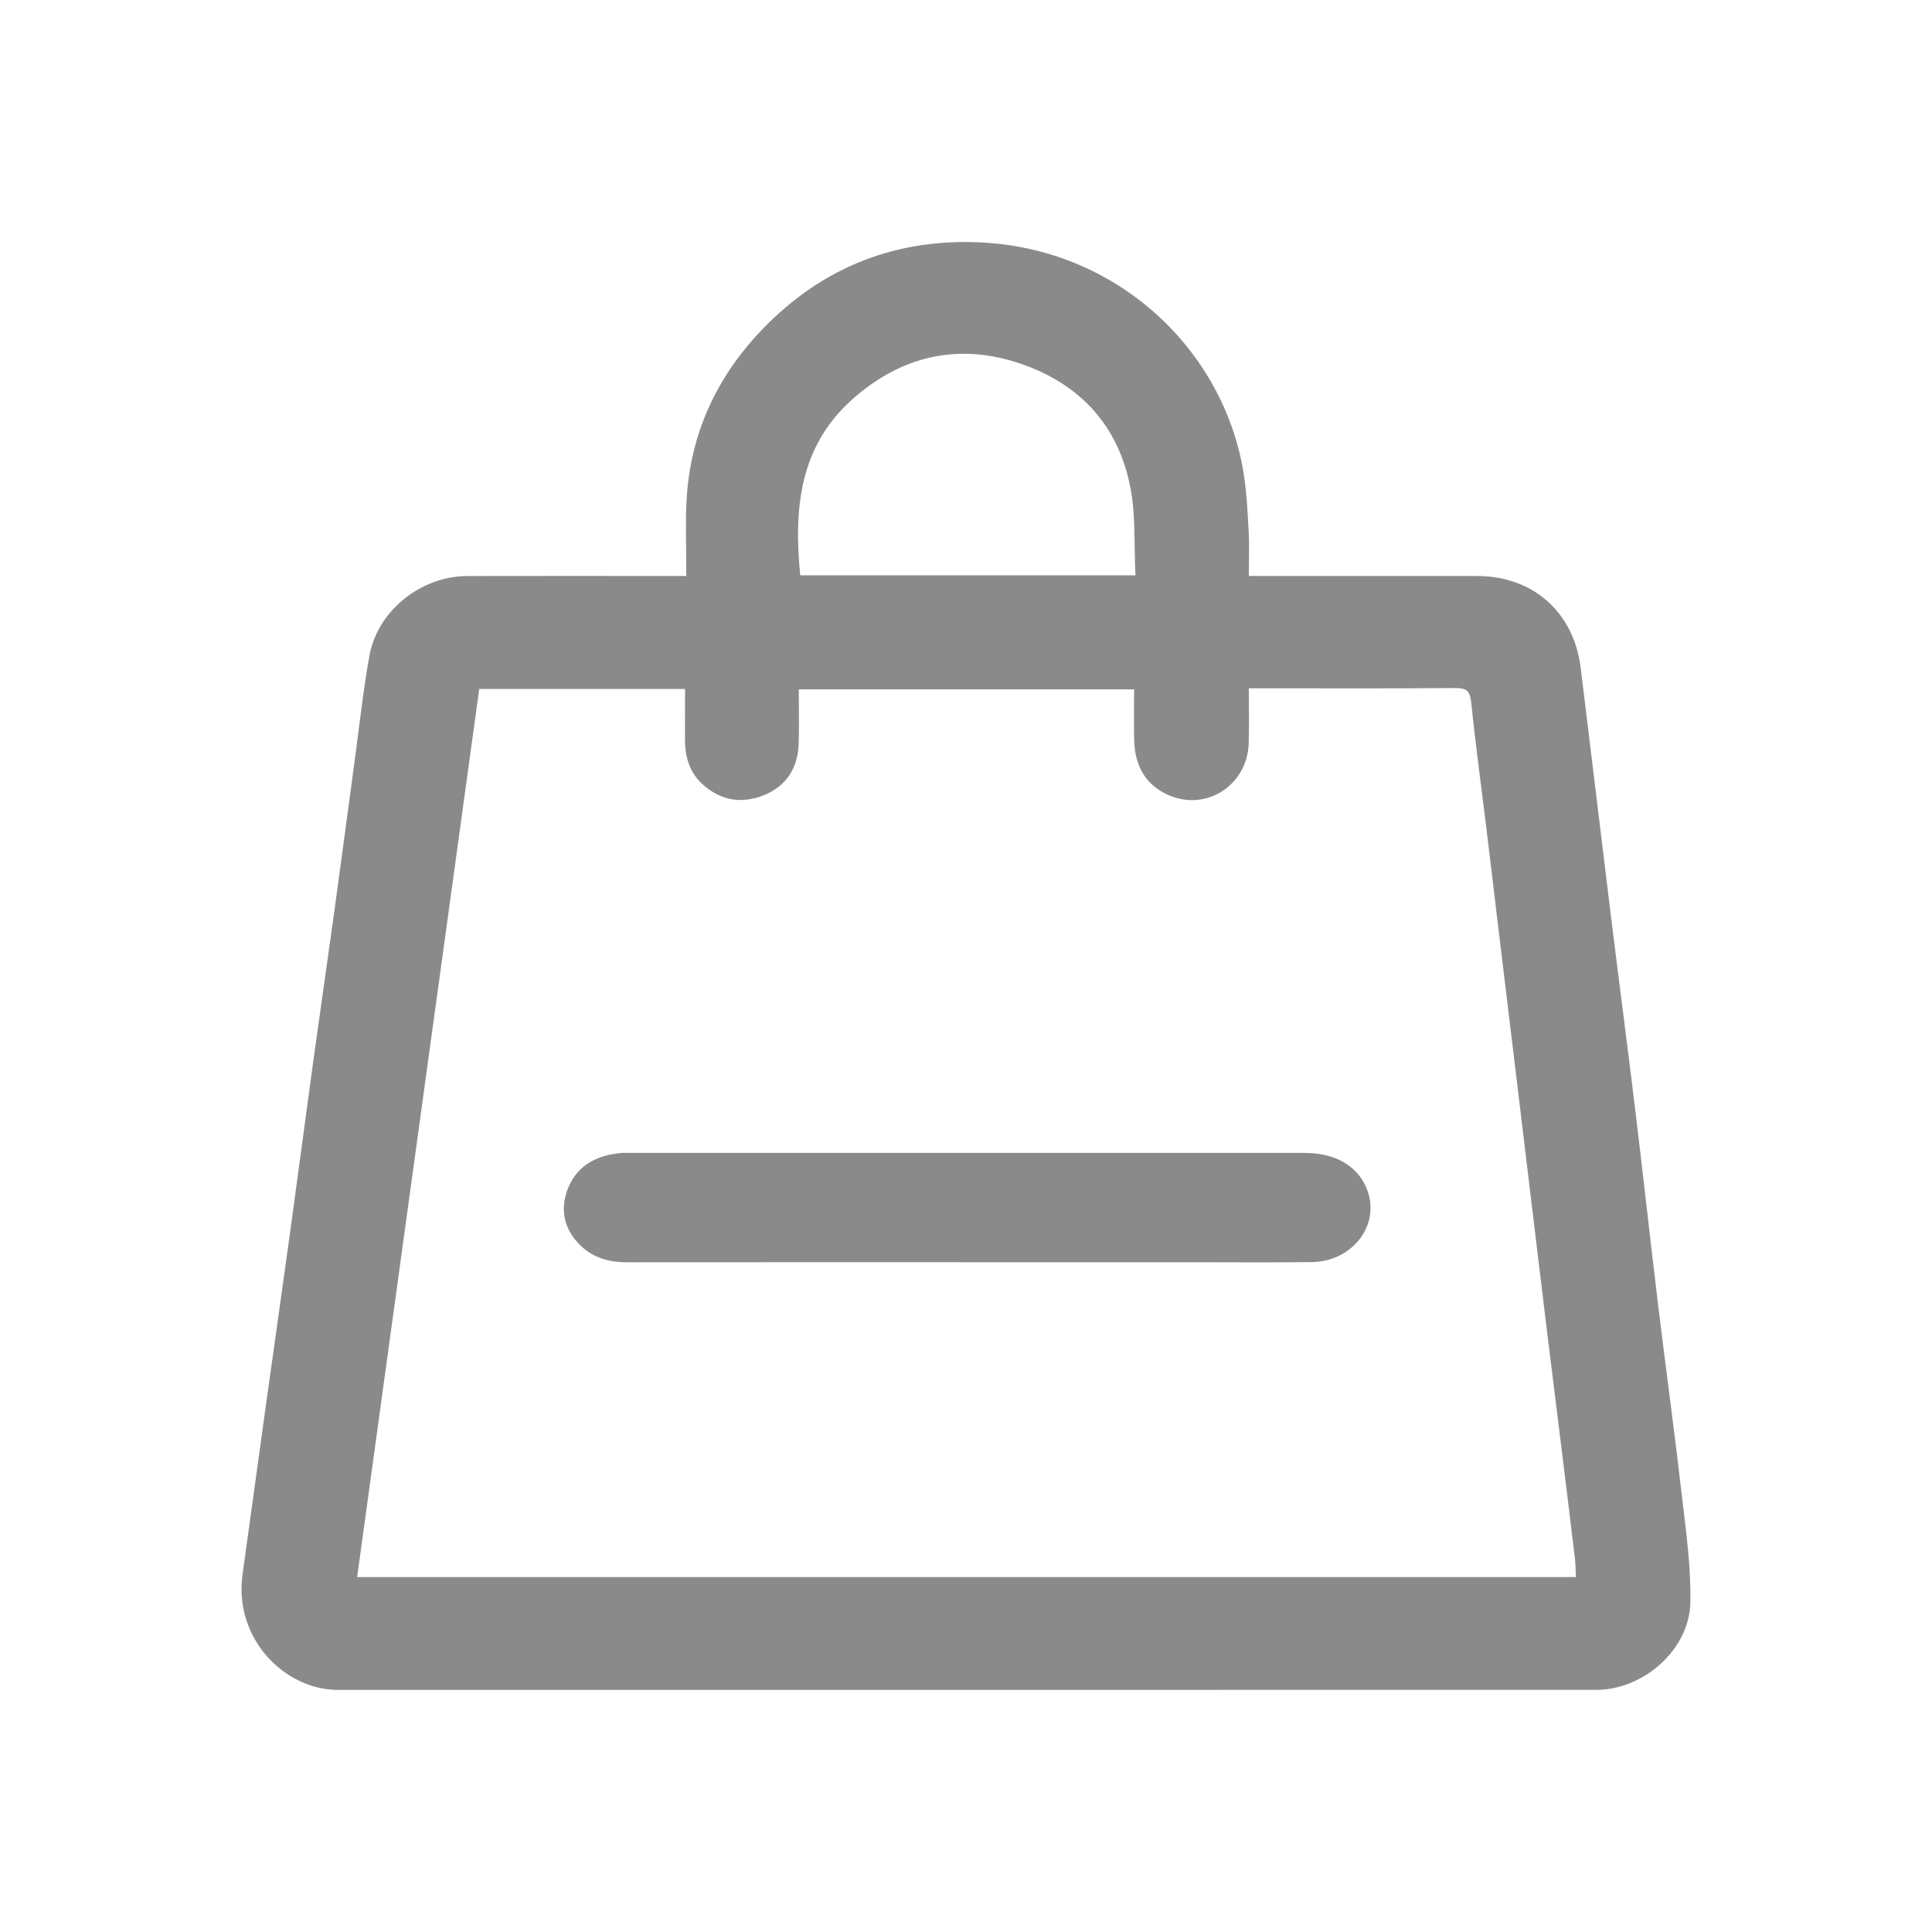
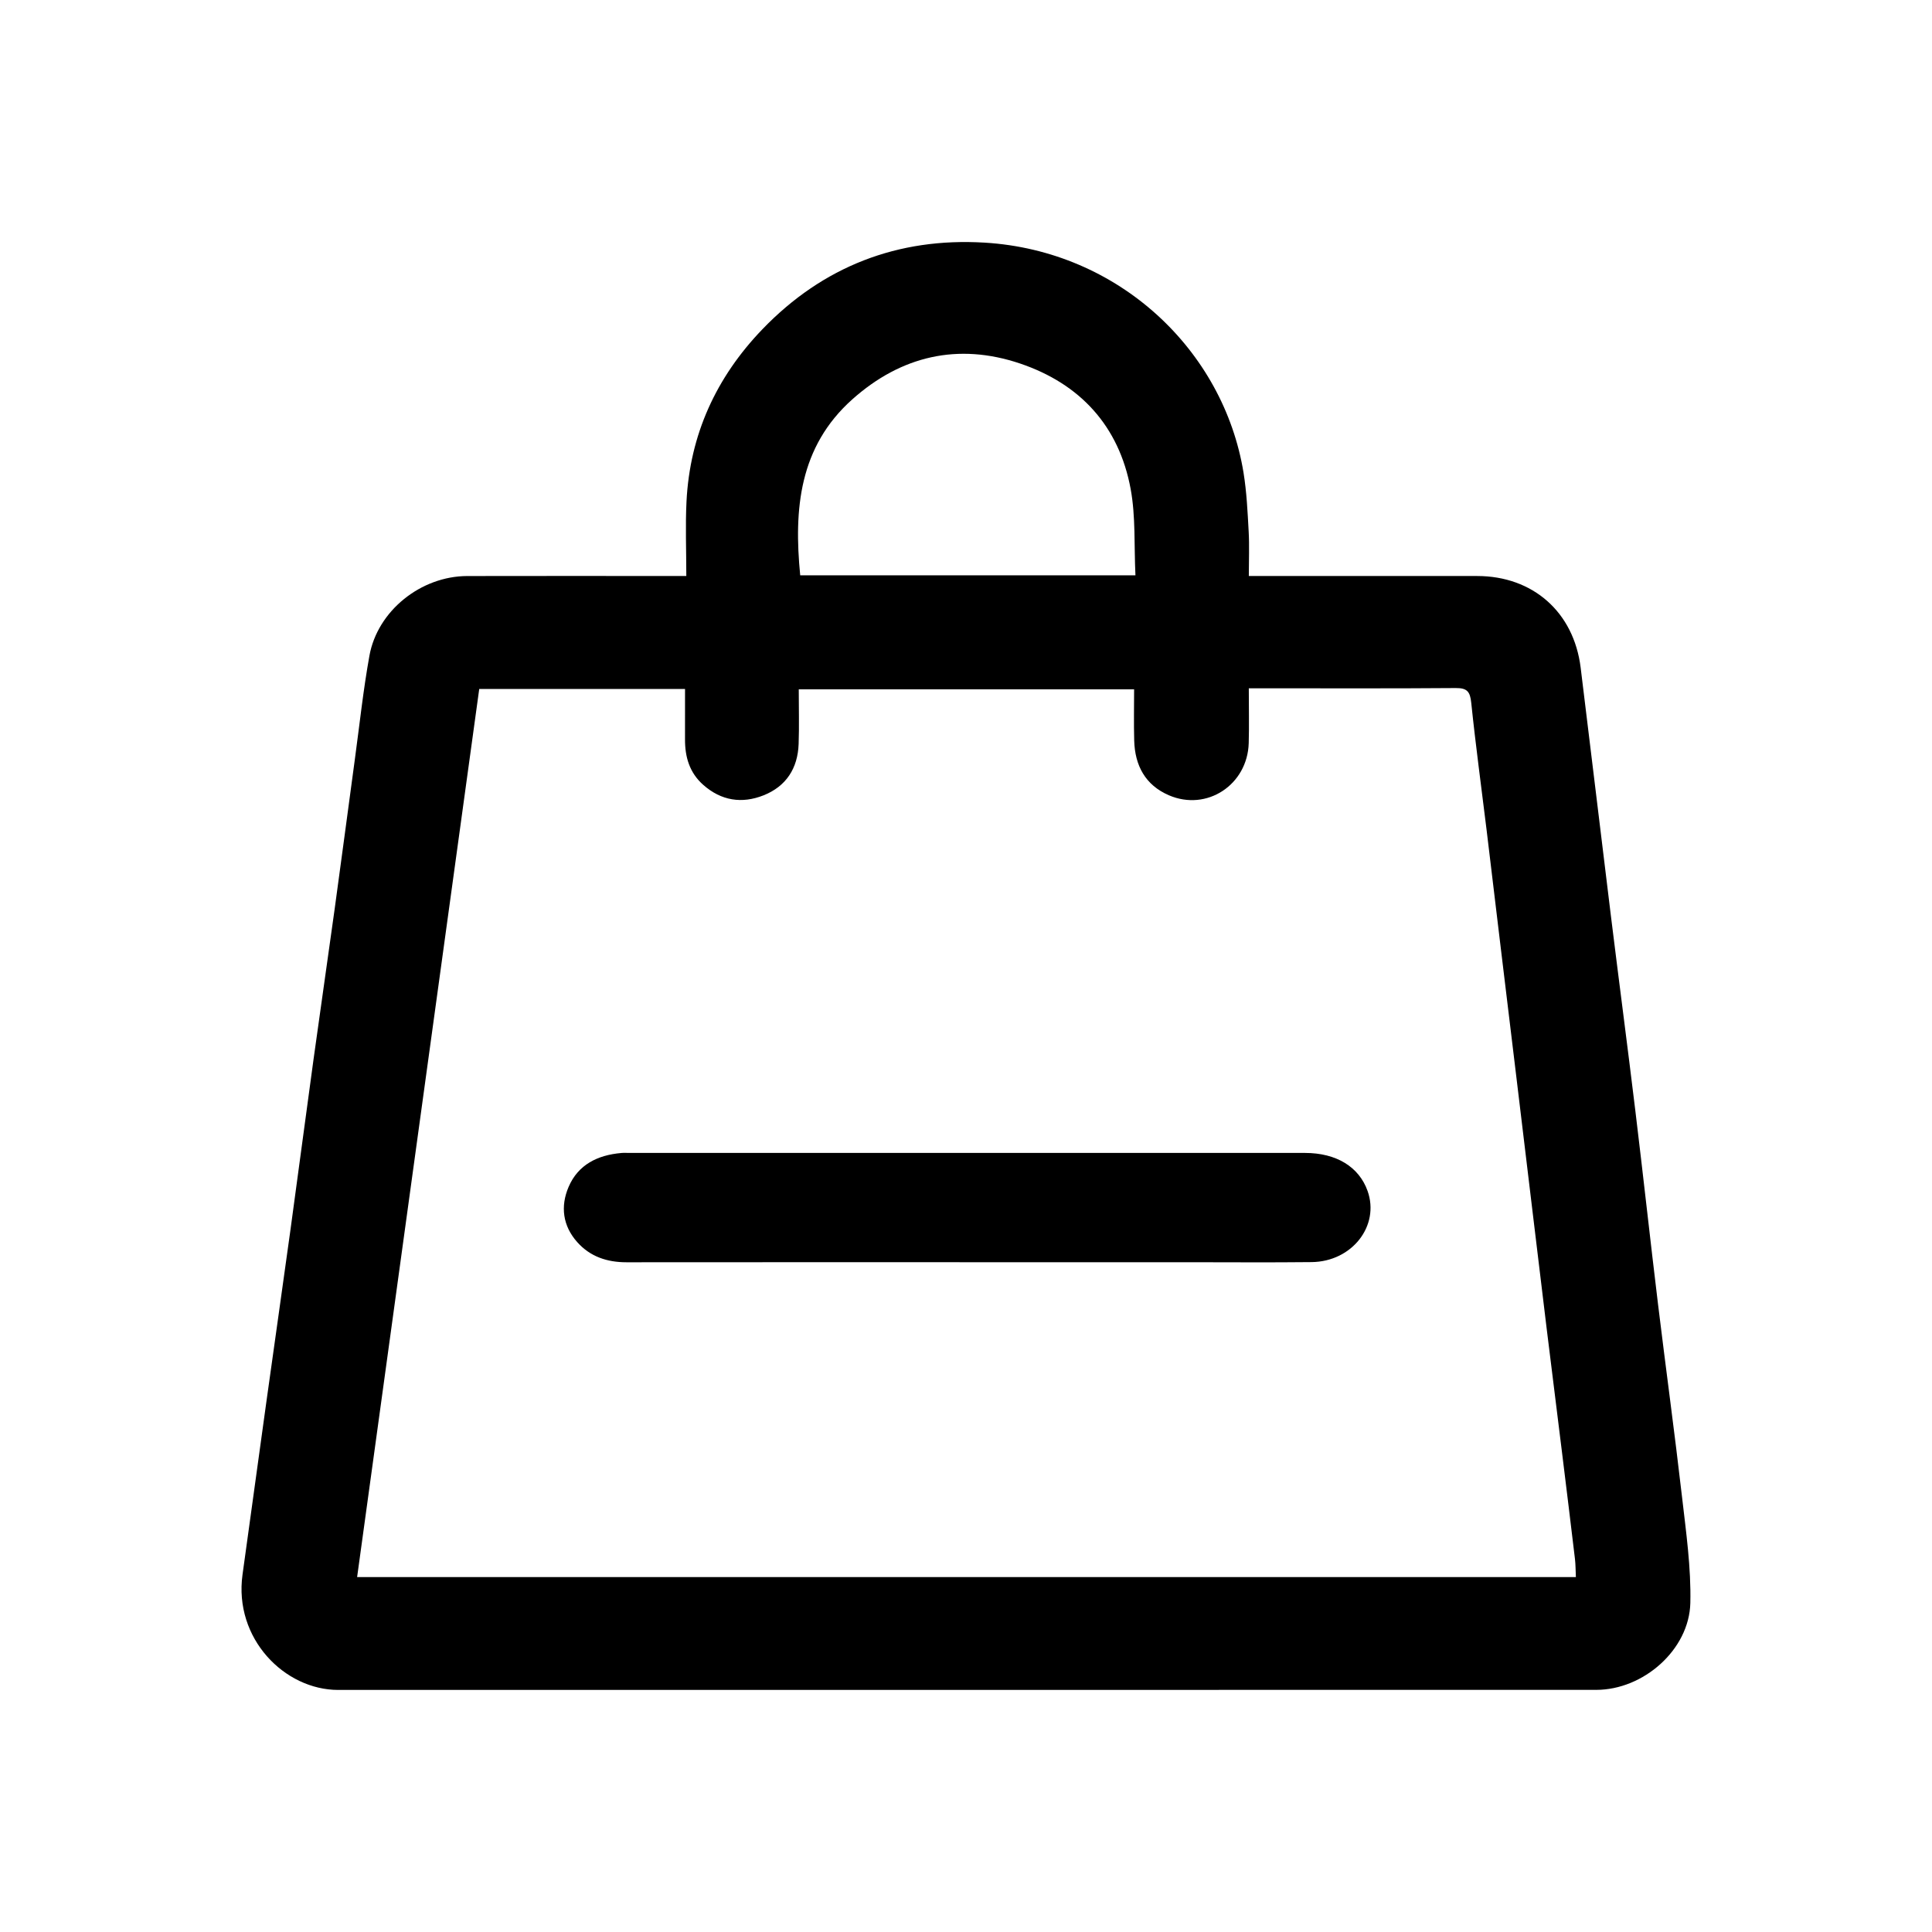
<svg xmlns="http://www.w3.org/2000/svg" class="icon" width="30px" height="30.00px" viewBox="0 0 1024 1024" version="1.1">
-   <path fill="#8a8a8a" d="M363.76 305.29c0-13.79-0.54-26.67 0.1-39.48 1.78-35.45 15.75-65.86 40.23-91.3 32.08-33.33 71.84-48.68 117.75-45.91 71.39 4.3 126.72 57.24 137.26 121.96 1.67 10.27 2.15 20.76 2.72 31.17 0.42 7.49 0.08 15.03 0.08 23.57h8.3c37.57 0 75.15-0.01 112.72 0 29.54 0.01 51.22 19.12 54.86 48.56 5.44 44.09 10.69 88.2 16.12 132.29 4.22 34.21 8.73 68.38 12.87 102.59 4.15 34.19 7.88 68.44 12.03 102.63 4.12 33.95 8.78 67.83 12.68 101.8 2.16 18.76 4.87 37.68 4.43 56.45-0.58 24.8-24.94 46.04-49.84 46.04-222.27 0.02-444.55-0.01-666.82 0.04-28.37 0.01-55.39-27.19-50.71-61.12 4.24-30.74 8.45-61.47 12.73-92.21 4.21-30.25 8.54-60.49 12.71-90.75 4.13-30.02 8.05-60.07 12.19-90.09 3.67-26.66 7.56-53.28 11.23-79.94 3.64-26.42 7.11-52.86 10.7-79.29 2.48-18.26 4.43-36.62 7.7-54.74 4.3-23.85 27.31-42.19 51.84-42.25 35.38-0.09 70.76-0.02 106.13-0.02h9.99zM254 365.18c-21.59 157.01-43.13 313.69-64.72 470.71h645.97c-0.17-3.49-0.13-6.58-0.49-9.63-2.23-18.79-4.54-37.57-6.85-56.35-2.7-21.91-5.46-43.8-8.14-65.71-2.68-21.92-5.3-43.84-7.94-65.76-2.67-22.17-5.33-44.35-8-66.52-2.7-22.4-5.42-44.8-8.12-67.2-2.61-21.68-5.17-43.36-7.81-65.03-2.73-22.4-5.79-44.76-8.11-67.19-0.6-5.84-2.1-7.87-8.19-7.82-34.16 0.27-68.32 0.13-102.48 0.13h-7.23c0 10.52 0.22 19.78-0.04 29.02-0.63 22.15-22.21 36.35-42.31 27.68-12.52-5.4-18.03-15.78-18.39-29.02-0.25-9.12-0.05-18.26-0.05-27.12H423.36c0 10.04 0.27 19.53-0.07 28.99-0.46 12.85-6.6 22.43-18.61 27.19-11.48 4.55-22.41 2.87-31.92-5.53-7.32-6.46-9.74-14.83-9.69-24.22 0.04-8.87 0.01-17.74 0.01-26.63-37.24 0.01-73.03 0.01-109.08 0.01z m347.81-60.25c-0.76-15.8 0.16-31.11-2.54-45.75-6.15-33.39-26.83-55.8-58.67-66.53-32.83-11.06-63-4.04-88.82 18.98-28.19 25.13-31.11 58.18-27.65 93.29 58.71 0.01 117.35 0.01 177.68 0.01z" />
-   <path fill="#8a8a8a" d="M512.18 669c-60.03 0-120.06-0.03-180.09 0.03-10.25 0.01-19.25-2.94-26.14-10.67-7.72-8.67-8.98-18.99-4.58-29.27 5.08-11.88 15.47-16.89 27.94-17.98 1.45-0.13 2.93-0.03 4.39-0.03 119.33 0 238.65-0.01 357.98 0 16.59 0 28.63 7.36 33.17 20.16 6.54 18.45-8.22 37.46-29.65 37.7-22.2 0.25-44.41 0.06-66.62 0.06h-116.4z" />
+   <path d="M363.76 305.29c0-13.79-0.54-26.67 0.1-39.48 1.78-35.45 15.75-65.86 40.23-91.3 32.08-33.33 71.84-48.68 117.75-45.91 71.39 4.3 126.72 57.24 137.26 121.96 1.67 10.27 2.15 20.76 2.72 31.17 0.42 7.49 0.08 15.03 0.08 23.57h8.3c37.57 0 75.15-0.01 112.72 0 29.54 0.01 51.22 19.12 54.86 48.56 5.44 44.09 10.69 88.2 16.12 132.29 4.22 34.21 8.73 68.38 12.87 102.59 4.15 34.19 7.88 68.44 12.03 102.63 4.12 33.95 8.78 67.83 12.68 101.8 2.16 18.76 4.87 37.68 4.43 56.45-0.58 24.8-24.94 46.04-49.84 46.04-222.27 0.02-444.55-0.01-666.82 0.04-28.37 0.01-55.39-27.19-50.71-61.12 4.24-30.74 8.45-61.47 12.73-92.21 4.21-30.25 8.54-60.49 12.71-90.75 4.13-30.02 8.05-60.07 12.19-90.09 3.67-26.66 7.56-53.28 11.23-79.94 3.64-26.42 7.11-52.86 10.7-79.29 2.48-18.26 4.43-36.62 7.7-54.74 4.3-23.85 27.31-42.19 51.84-42.25 35.38-0.09 70.76-0.02 106.13-0.02h9.99zM254 365.18c-21.59 157.01-43.13 313.69-64.72 470.71h645.97c-0.17-3.49-0.13-6.58-0.49-9.63-2.23-18.79-4.54-37.57-6.85-56.35-2.7-21.91-5.46-43.8-8.14-65.71-2.68-21.92-5.3-43.84-7.94-65.76-2.67-22.17-5.33-44.35-8-66.52-2.7-22.4-5.42-44.8-8.12-67.2-2.61-21.68-5.17-43.36-7.81-65.03-2.73-22.4-5.79-44.76-8.11-67.19-0.6-5.84-2.1-7.87-8.19-7.82-34.16 0.27-68.32 0.13-102.48 0.13h-7.23c0 10.52 0.22 19.78-0.04 29.02-0.63 22.15-22.21 36.35-42.31 27.68-12.52-5.4-18.03-15.78-18.39-29.02-0.25-9.12-0.05-18.26-0.05-27.12H423.36c0 10.04 0.27 19.53-0.07 28.99-0.46 12.85-6.6 22.43-18.61 27.19-11.48 4.55-22.41 2.87-31.92-5.53-7.32-6.46-9.74-14.83-9.69-24.22 0.04-8.87 0.01-17.74 0.01-26.63-37.24 0.01-73.03 0.01-109.08 0.01z m347.81-60.25c-0.76-15.8 0.16-31.11-2.54-45.75-6.15-33.39-26.83-55.8-58.67-66.53-32.83-11.06-63-4.04-88.82 18.98-28.19 25.13-31.11 58.18-27.65 93.29 58.71 0.01 117.35 0.01 177.68 0.01z" />
+   <path d="M512.18 669c-60.03 0-120.06-0.03-180.09 0.03-10.25 0.01-19.25-2.94-26.14-10.67-7.72-8.67-8.98-18.99-4.58-29.27 5.08-11.88 15.47-16.89 27.94-17.98 1.45-0.13 2.93-0.03 4.39-0.03 119.33 0 238.65-0.01 357.98 0 16.59 0 28.63 7.36 33.17 20.16 6.54 18.45-8.22 37.46-29.65 37.7-22.2 0.25-44.41 0.06-66.62 0.06h-116.4z" />
</svg>
